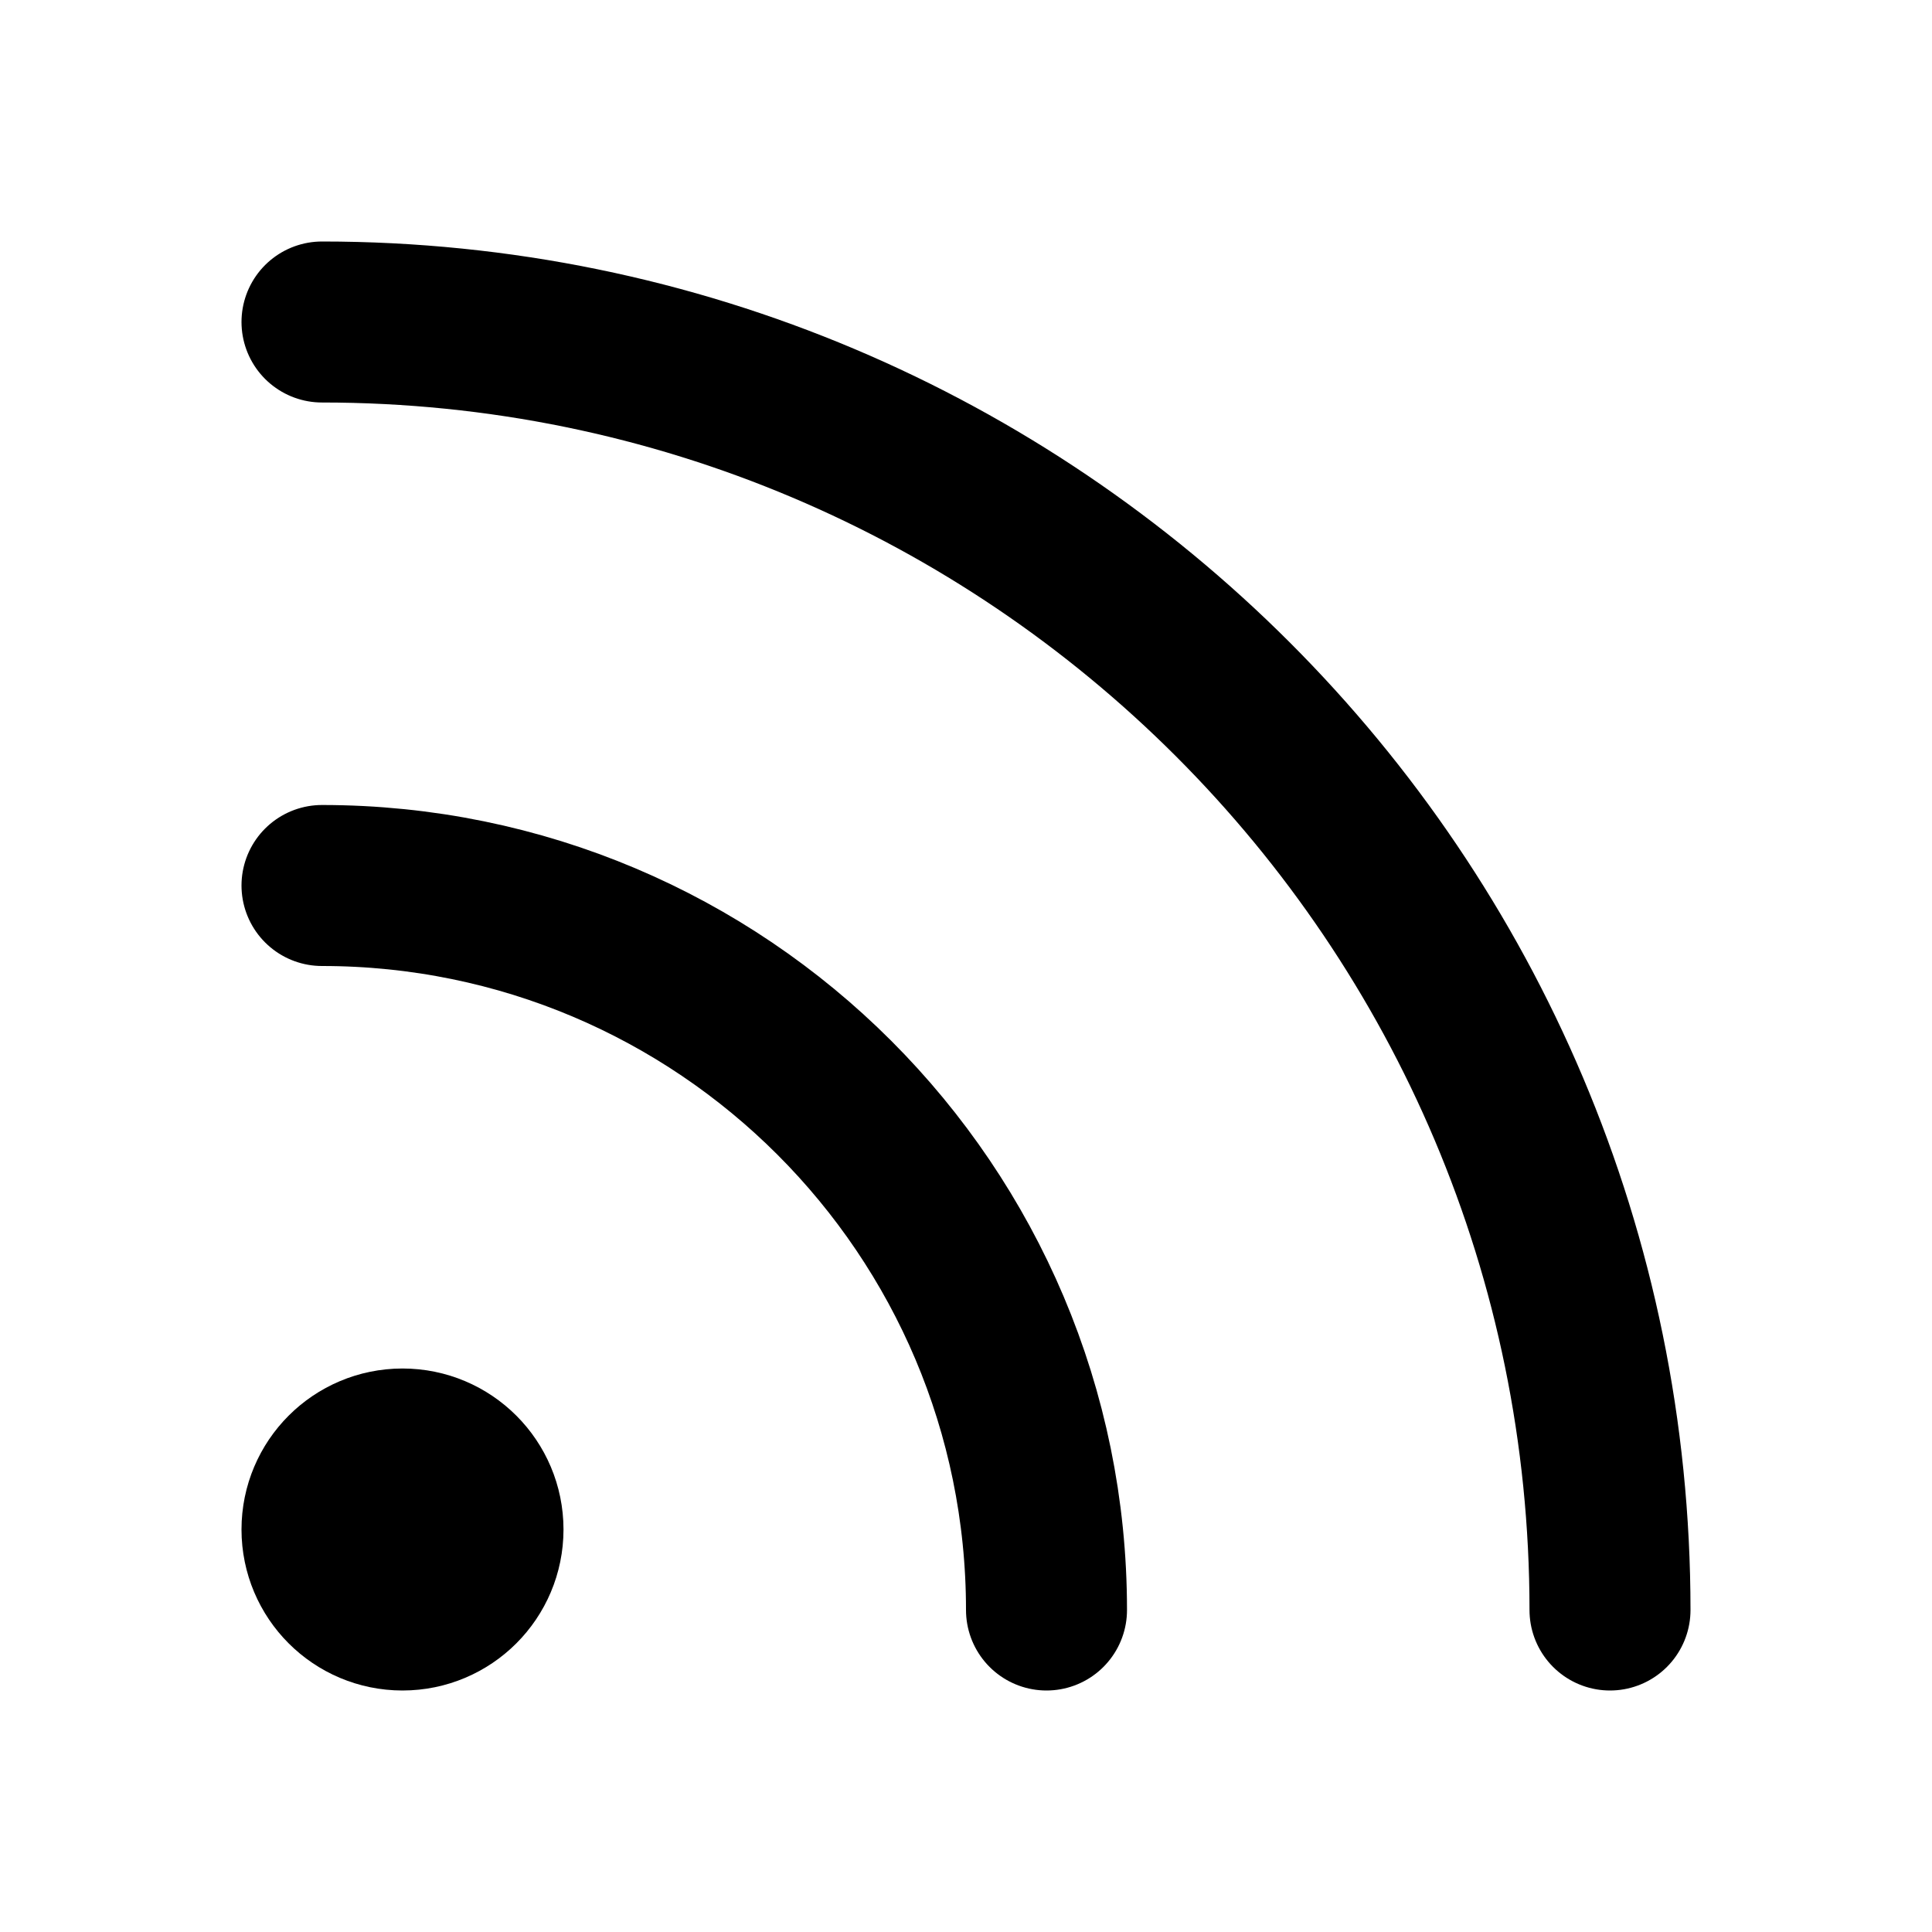
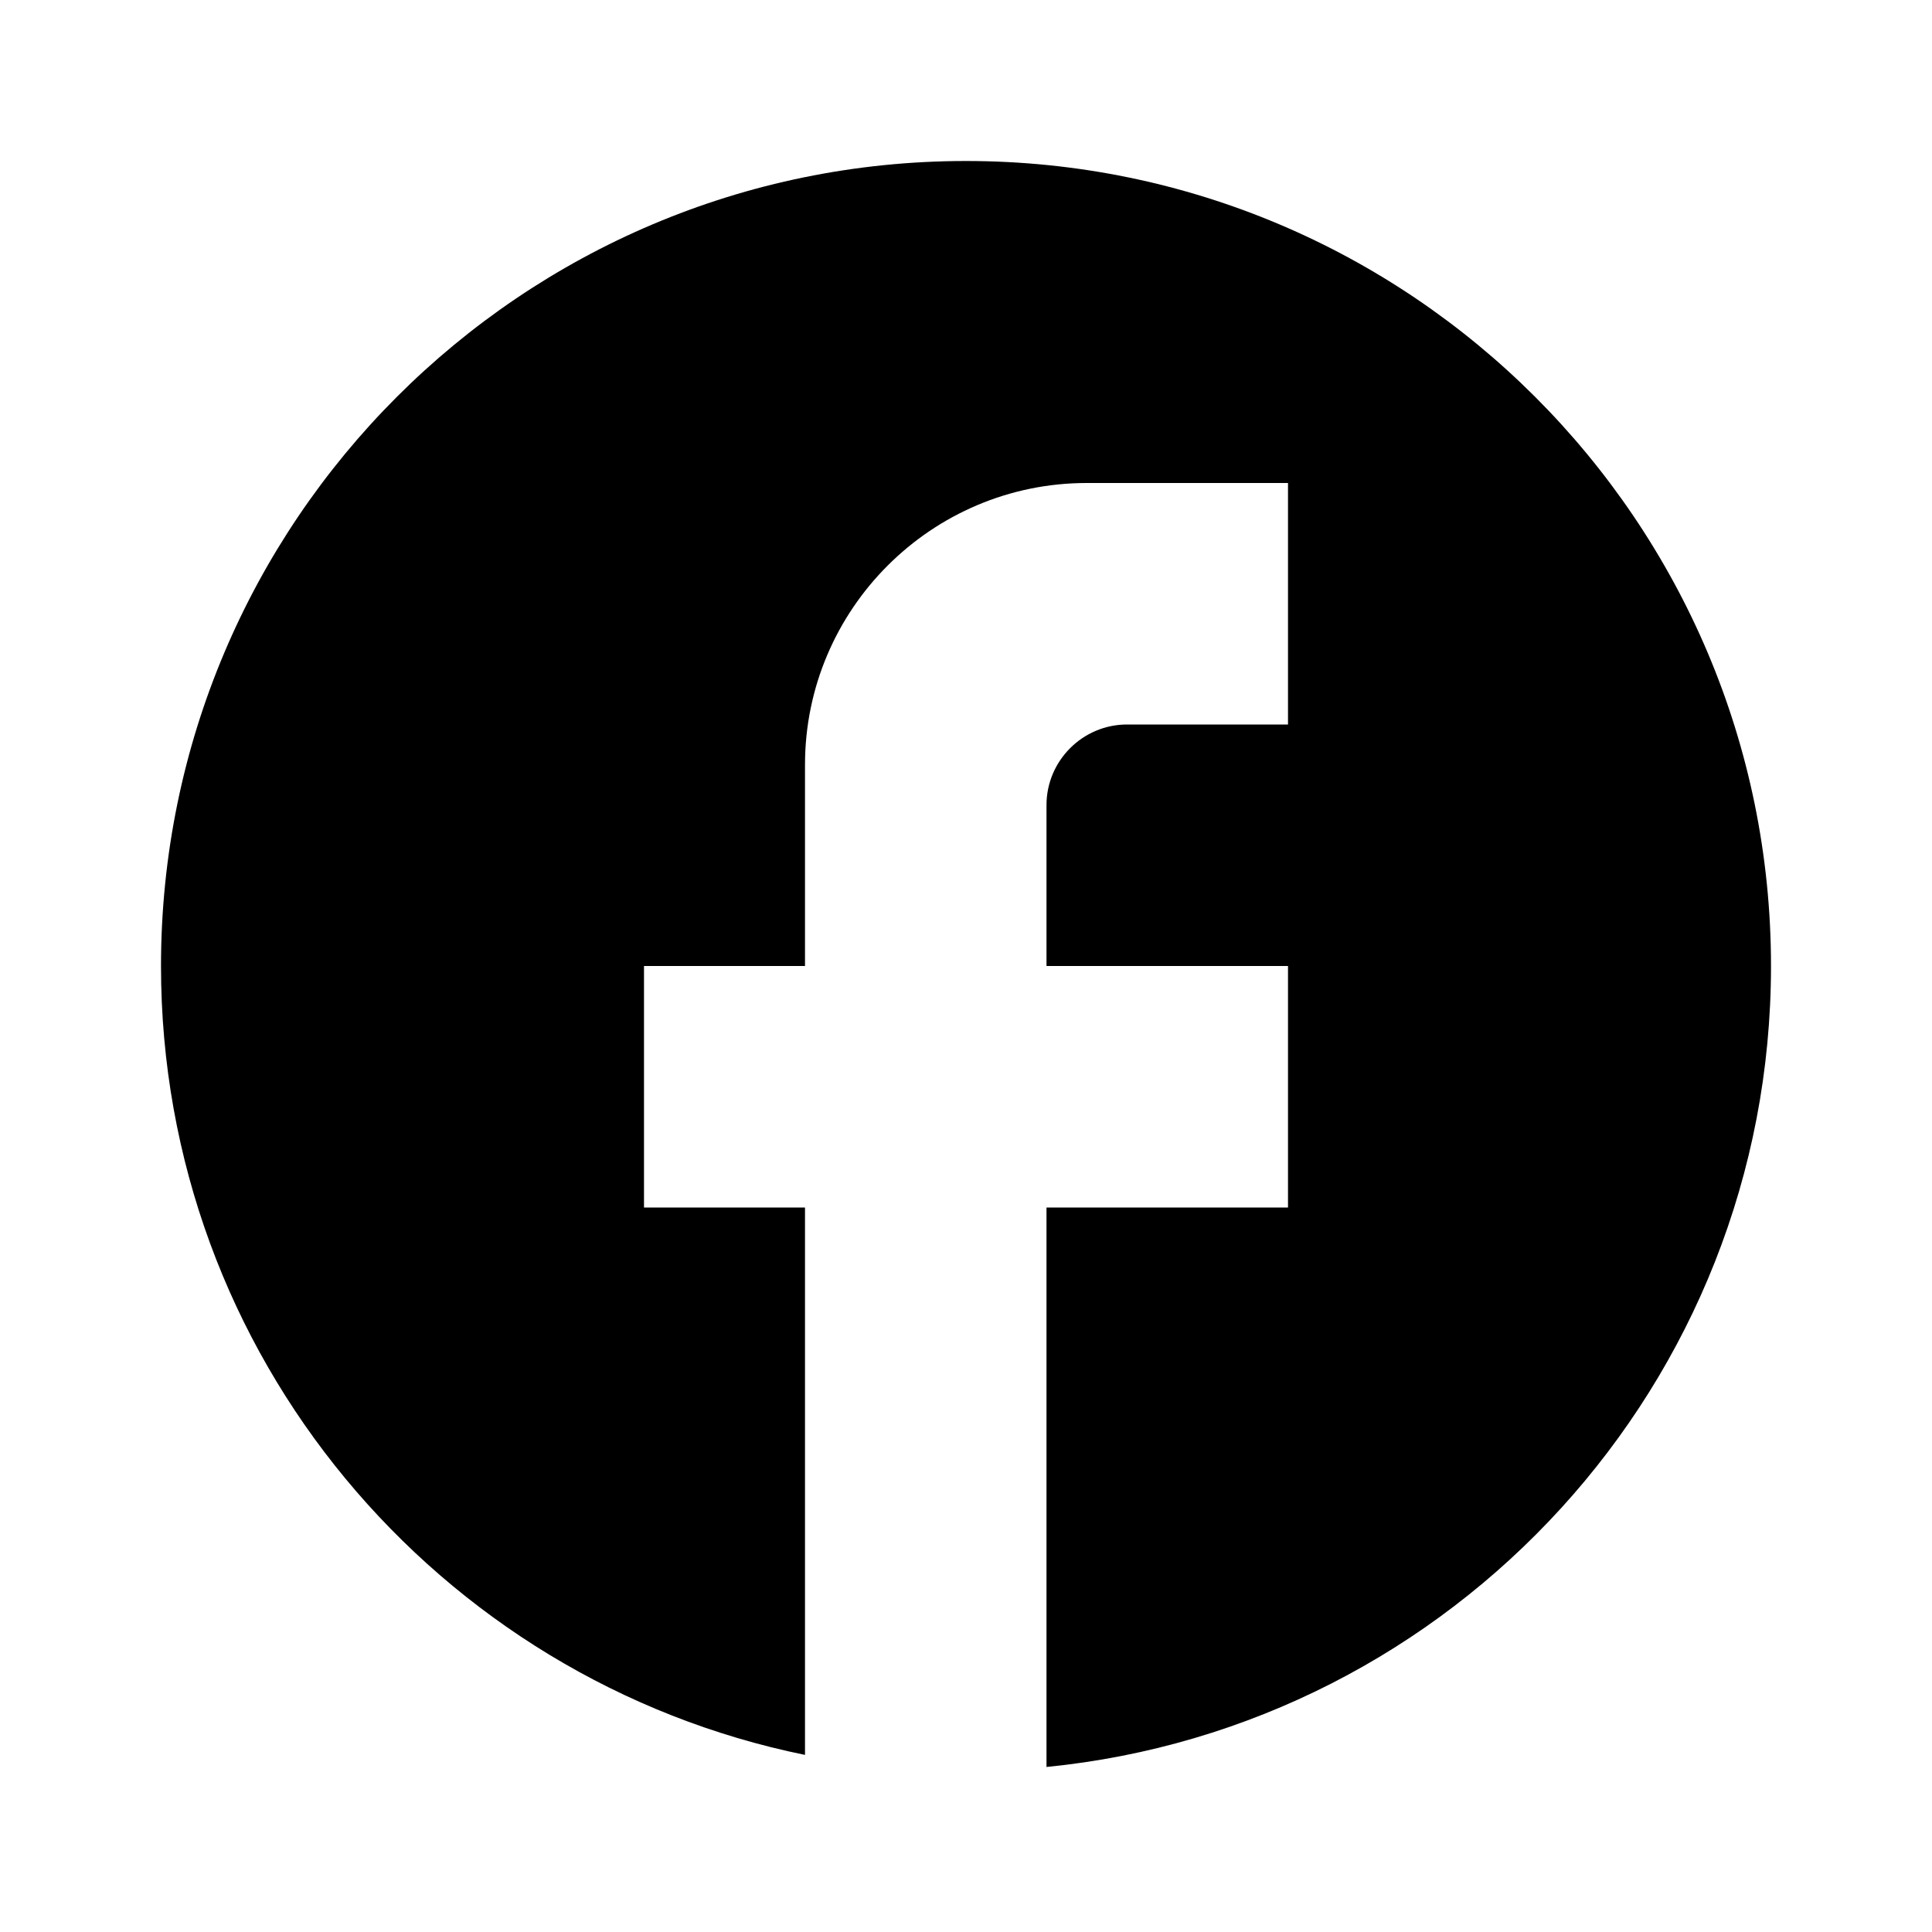
- <svg xmlns="http://www.w3.org/2000/svg" viewBox="0 0 24 24" fill="none" stroke="currentColor" stroke-width="2" stroke-linecap="round" stroke-linejoin="round" aria-hidden="true" focusable="false">
-   <path d="M4 11a9 9 0 0 1 9 9" />
-   <path d="M4 4a16 16 0 0 1 16 16" />
-   <circle cx="5" cy="19" r="1" />
+ <svg xmlns="http://www.w3.org/2000/svg" width="24" height="24" viewBox="0 0 24 24">
+   <rect x="0" y="0" width="24" height="24" fill="none" stroke="none" />
+   <path fill="currentColor" d="M22 12c0-5.52-4.48-10-10-10S2 6.48 2 12c0 4.84 3.44 8.87 8 9.8V15H8v-3h2V9.5C10 7.57 11.57 6 13.5 6H16v3h-2c-.55 0-1 .45-1 1v2h3v3h-3v6.95c5.05-.5 9-4.76 9-9.95z" />
</svg>
